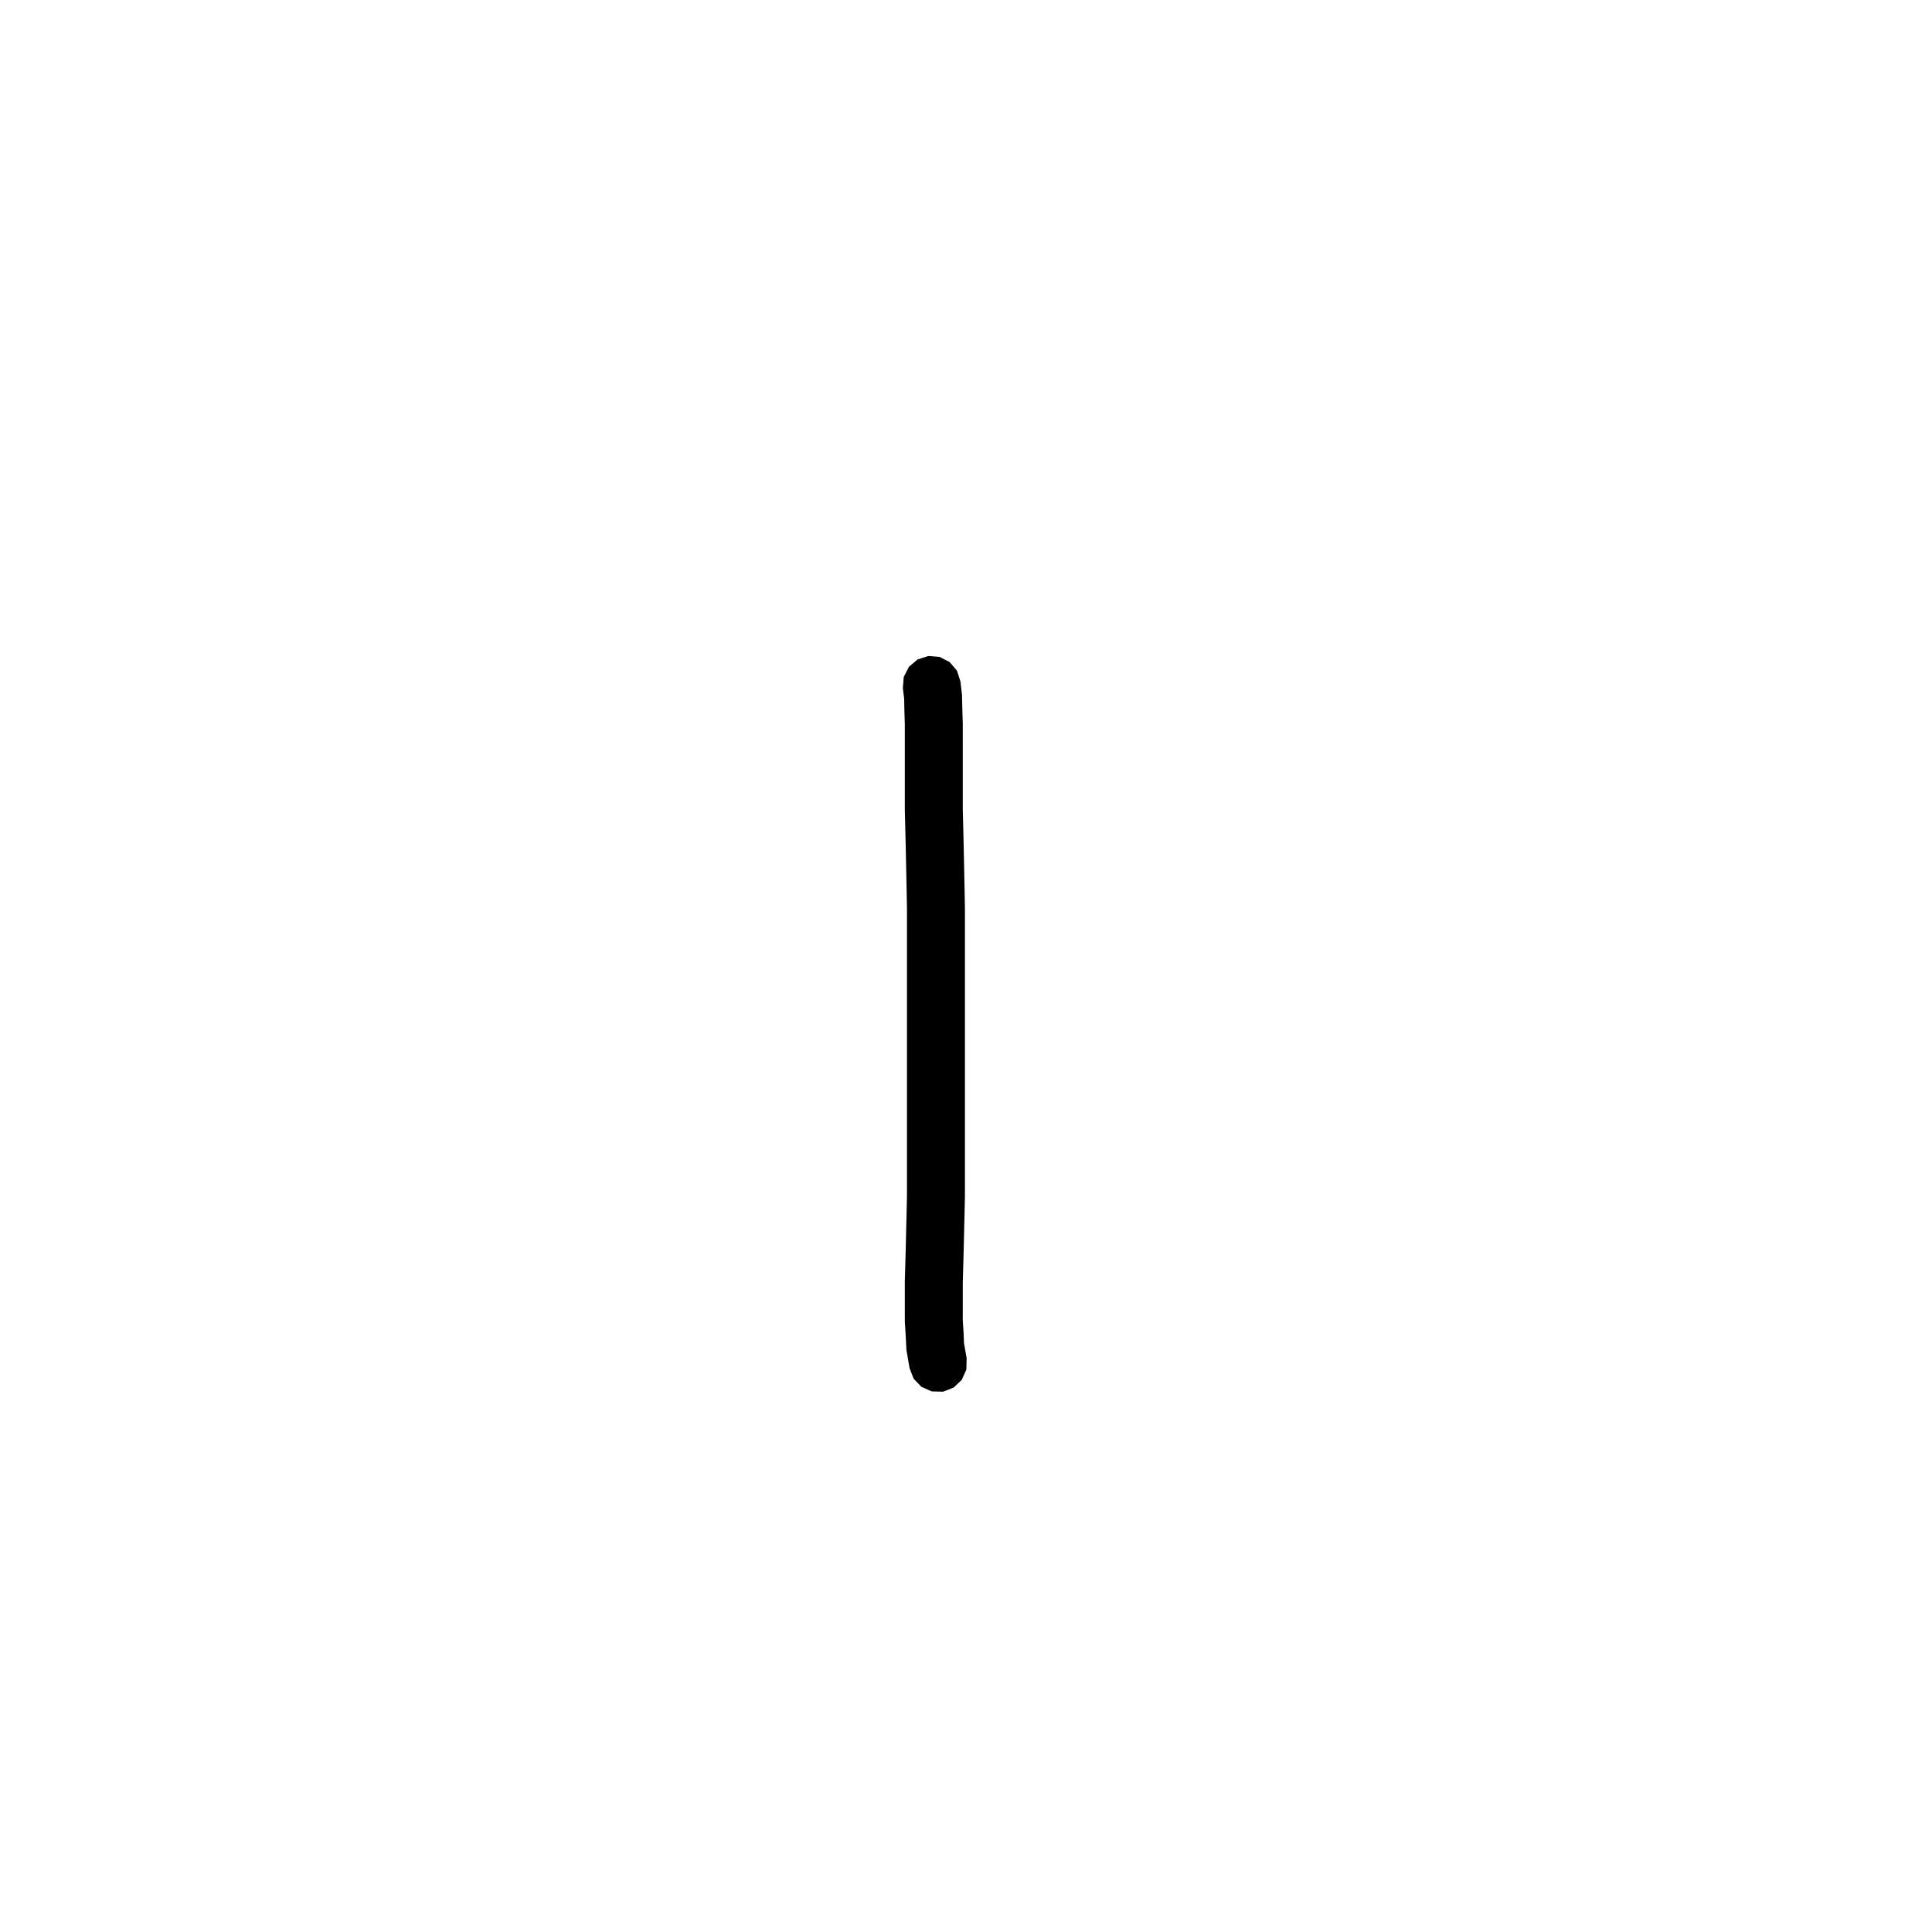
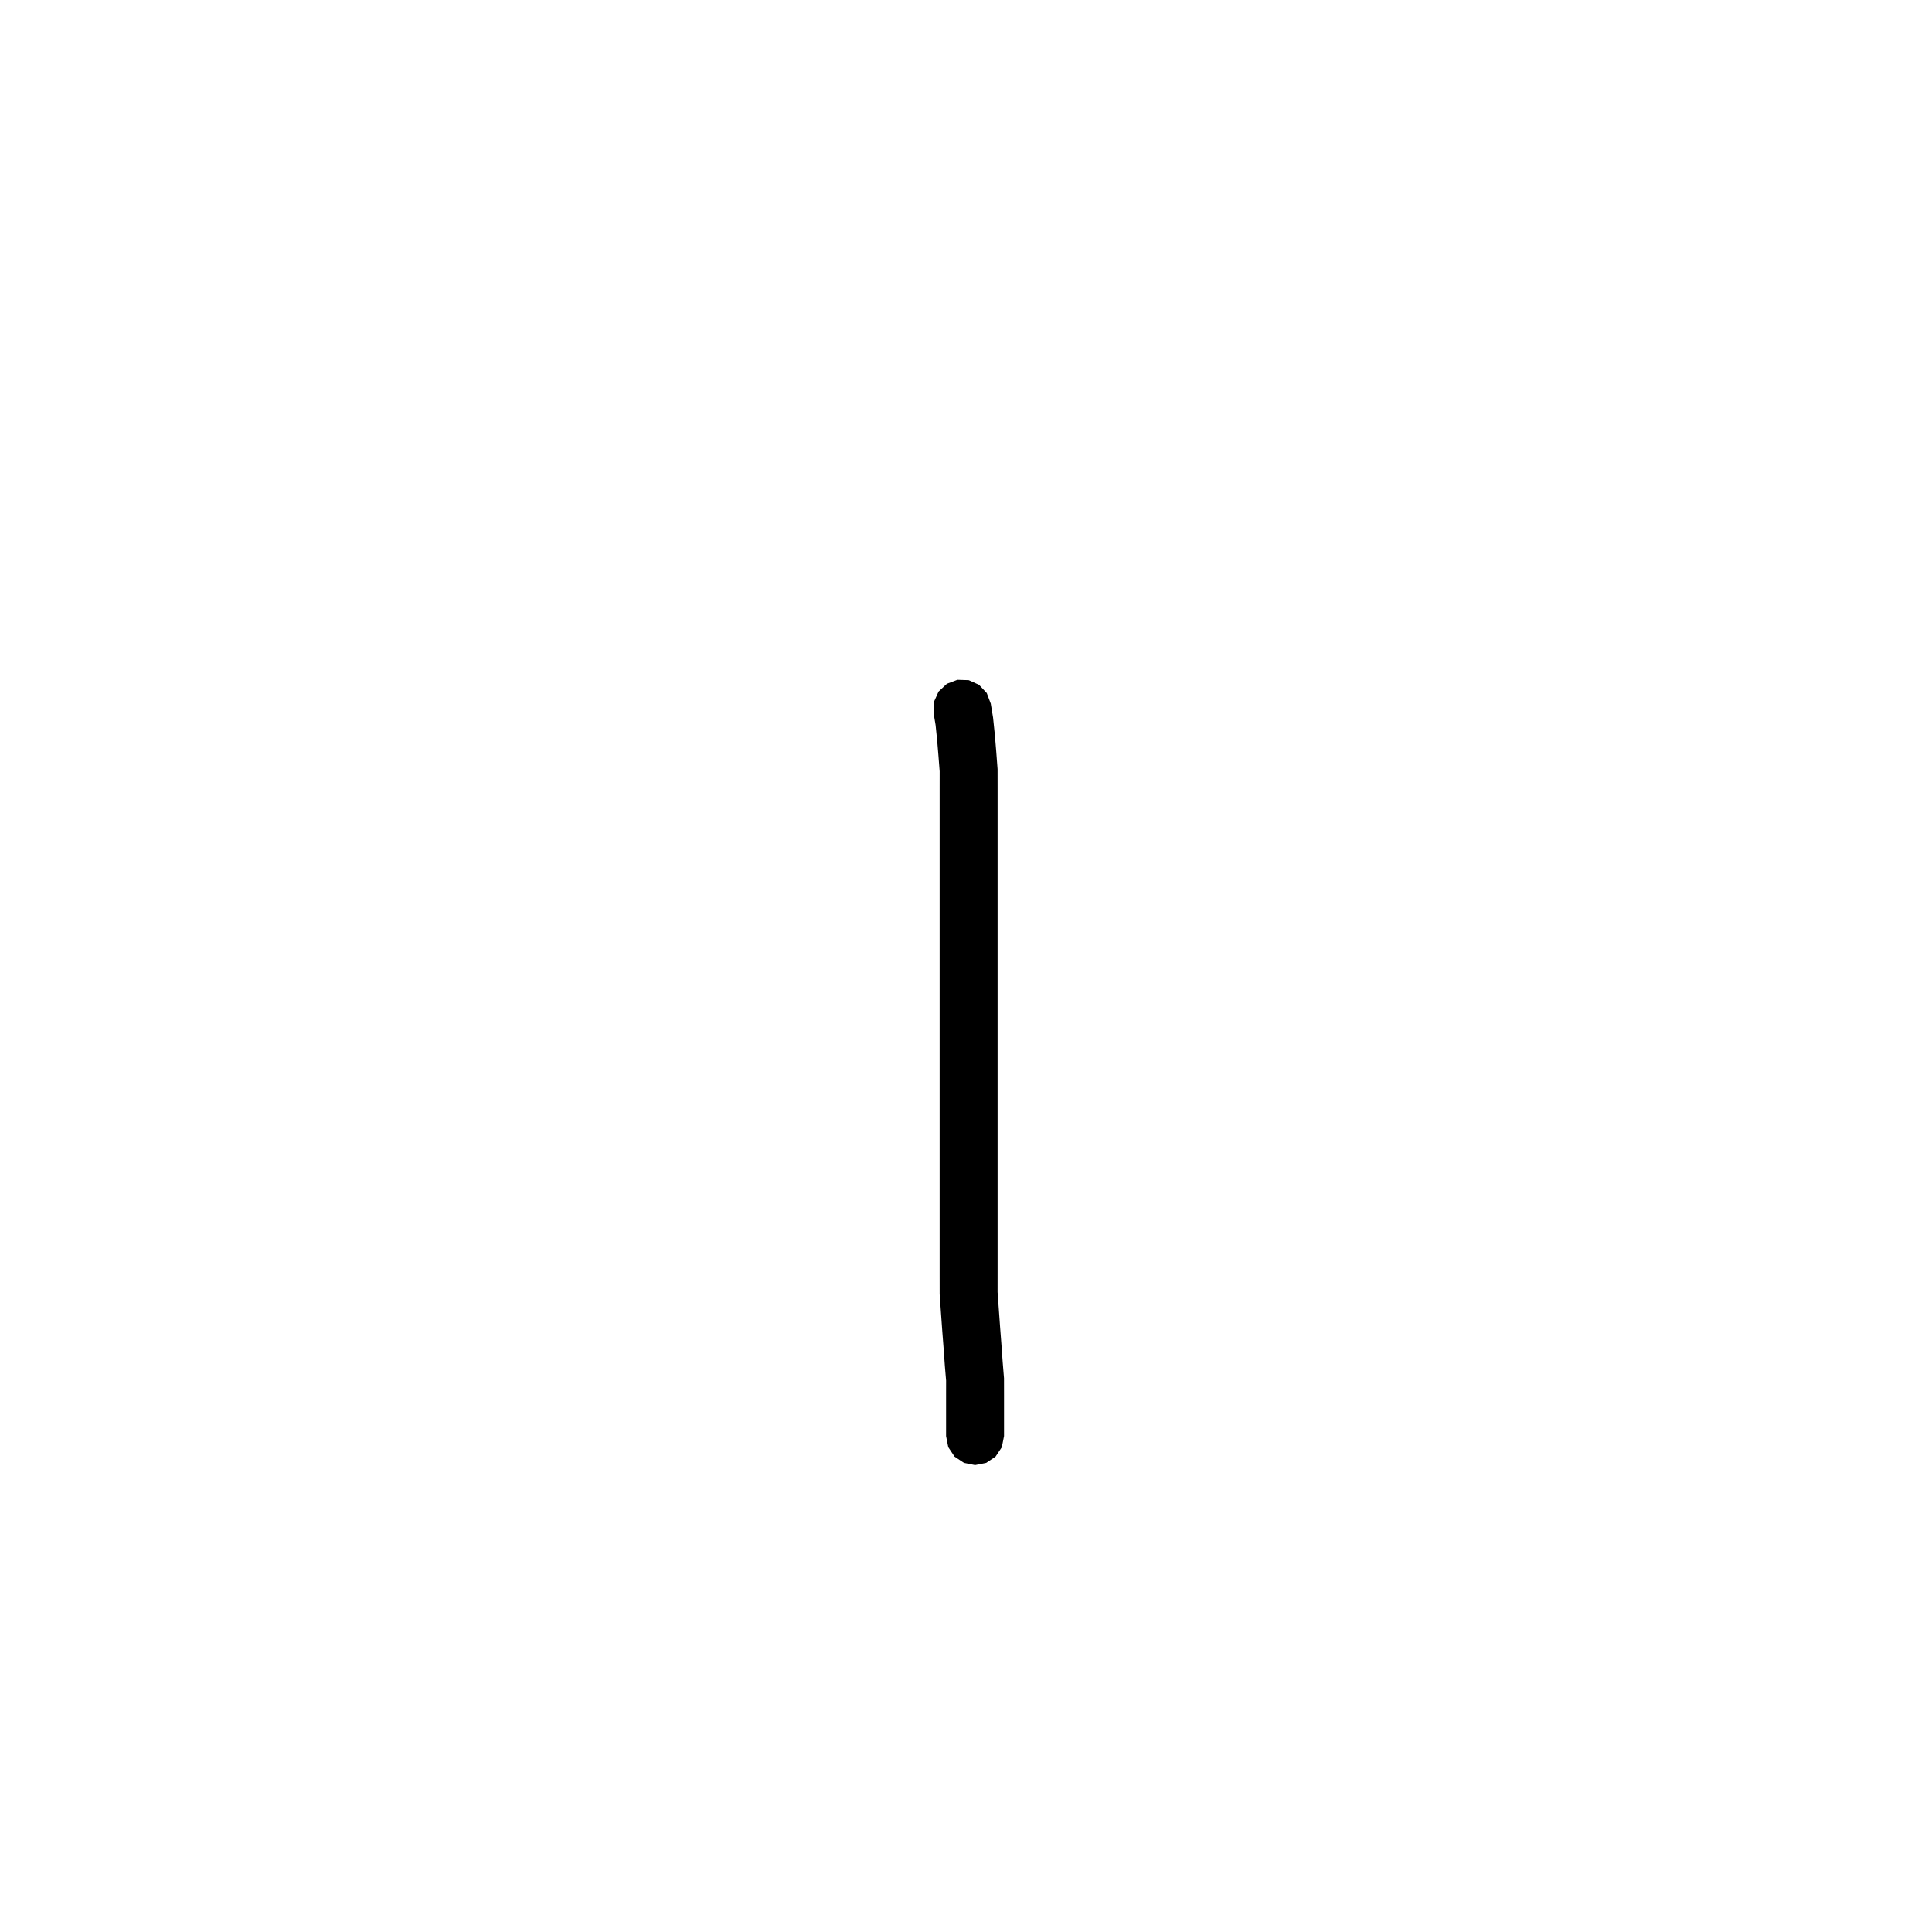
<svg xmlns="http://www.w3.org/2000/svg" viewBox="0 0 300 300" width="300" height="300">
-   <path d="M 140.197 106.859 L 140.399 108.522 L 140.435 110.453 L 140.501 112.471 L 140.5 114.533 L 140.5 116.667 L 140.5 118.933 L 140.5 121 L 140.5 123.267 L 140.5 125.793 L 140.568 128.444 L 140.635 131.236 L 140.701 134.294 L 140.768 137.622 L 140.834 141.042 L 140.833 144.733 L 140.833 148.6 L 140.833 152.667 L 140.833 156.667 L 140.833 160.733 L 140.833 164.667 L 140.833 168.533 L 140.833 172.2 L 140.833 175.867 L 140.833 179.267 L 140.833 182.6 L 140.834 185.684 L 140.768 188.63 L 140.701 191.425 L 140.635 194.151 L 140.568 196.608 L 140.5 199 L 140.5 201.267 L 140.5 203.267 L 140.503 205.286 L 140.64 207.451 L 140.754 209.645 L 141.233 212.438 L 141.866 214.076 L 143.077 215.347 L 144.682 216.058 L 146.438 216.1 L 148.076 215.468 L 149.347 214.256 L 150.058 212.651 L 150.1 210.896 L 149.69 208.578 L 149.626 206.949 L 149.497 204.981 L 149.5 203.267 L 149.5 201.267 L 149.5 199.133 L 149.565 196.858 L 149.632 194.382 L 149.699 191.642 L 149.765 188.837 L 149.833 185.782 L 149.833 182.6 L 149.833 179.267 L 149.833 175.867 L 149.833 172.2 L 149.833 168.533 L 149.833 164.667 L 149.833 160.733 L 149.833 156.667 L 149.833 152.667 L 149.833 148.6 L 149.833 144.733 L 149.833 140.958 L 149.766 137.445 L 149.699 134.106 L 149.632 131.031 L 149.565 128.222 L 149.5 125.674 L 149.5 123.267 L 149.5 121 L 149.5 118.933 L 149.5 116.667 L 149.5 114.533 L 149.499 112.329 L 149.432 110.214 L 149.379 107.923 L 149.136 105.808 L 148.594 104.137 L 147.455 102.801 L 145.891 102.003 L 144.141 101.864 L 142.471 102.406 L 141.135 103.545 L 140.336 105.109 Z" fill="black" fill-rule="nonzero" />
+   <path d="M 144.967 110.74 L 145.277 112.582 L 145.526 115.018 L 145.721 117.359 L 145.909 119.767 L 145.906 122.4 L 145.906 125 L 145.906 127.4 L 145.906 130 L 145.906 132.4 L 145.906 134.6 L 145.906 136.8 L 145.906 139 L 145.906 141 L 145.906 143 L 145.906 145 L 145.906 147.2 L 145.906 149.4 L 145.906 151.6 L 145.906 154 L 145.906 156.4 L 145.906 158.6 L 145.906 161 L 145.906 163.4 L 145.906 165.6 L 145.906 168 L 145.906 170.4 L 145.906 172.8 L 145.906 175.4 L 145.906 178.2 L 145.906 180.8 L 145.906 183.6 L 145.906 186.4 L 145.906 189.2 L 145.906 192 L 145.906 195 L 145.906 197.8 L 145.909 200.955 L 146.118 203.921 L 146.319 206.732 L 146.519 209.332 L 146.72 212.145 L 146.91 214.387 L 146.906 216.6 L 146.906 218.8 L 146.906 221 L 146.906 223 L 147.249 224.722 L 148.224 226.182 L 149.684 227.157 L 151.406 227.5 L 153.128 227.157 L 154.588 226.182 L 155.564 224.722 L 155.906 223 L 155.906 221 L 155.906 218.8 L 155.906 216.6 L 155.902 214.013 L 155.693 211.455 L 155.494 208.668 L 155.294 206.068 L 155.095 203.279 L 154.904 200.645 L 154.906 197.8 L 154.906 195 L 154.906 192 L 154.906 189.2 L 154.906 186.4 L 154.906 183.6 L 154.906 180.8 L 154.906 178.2 L 154.906 175.4 L 154.906 172.8 L 154.906 170.4 L 154.906 168 L 154.906 165.6 L 154.906 163.4 L 154.906 161 L 154.906 158.6 L 154.906 156.4 L 154.906 154 L 154.906 151.6 L 154.906 149.4 L 154.906 147.2 L 154.906 145 L 154.906 143 L 154.906 141 L 154.906 139 L 154.906 136.8 L 154.906 134.6 L 154.906 132.4 L 154.906 130 L 154.906 127.4 L 154.906 125 L 154.906 122.4 L 154.903 119.433 L 154.692 116.641 L 154.487 114.182 L 154.202 111.418 L 153.845 109.26 L 153.224 107.618 L 152.022 106.338 L 150.421 105.616 L 148.666 105.561 L 147.024 106.182 L 145.744 107.384 L 145.022 108.985 Z" fill="black" fill-rule="nonzero" />
</svg>
